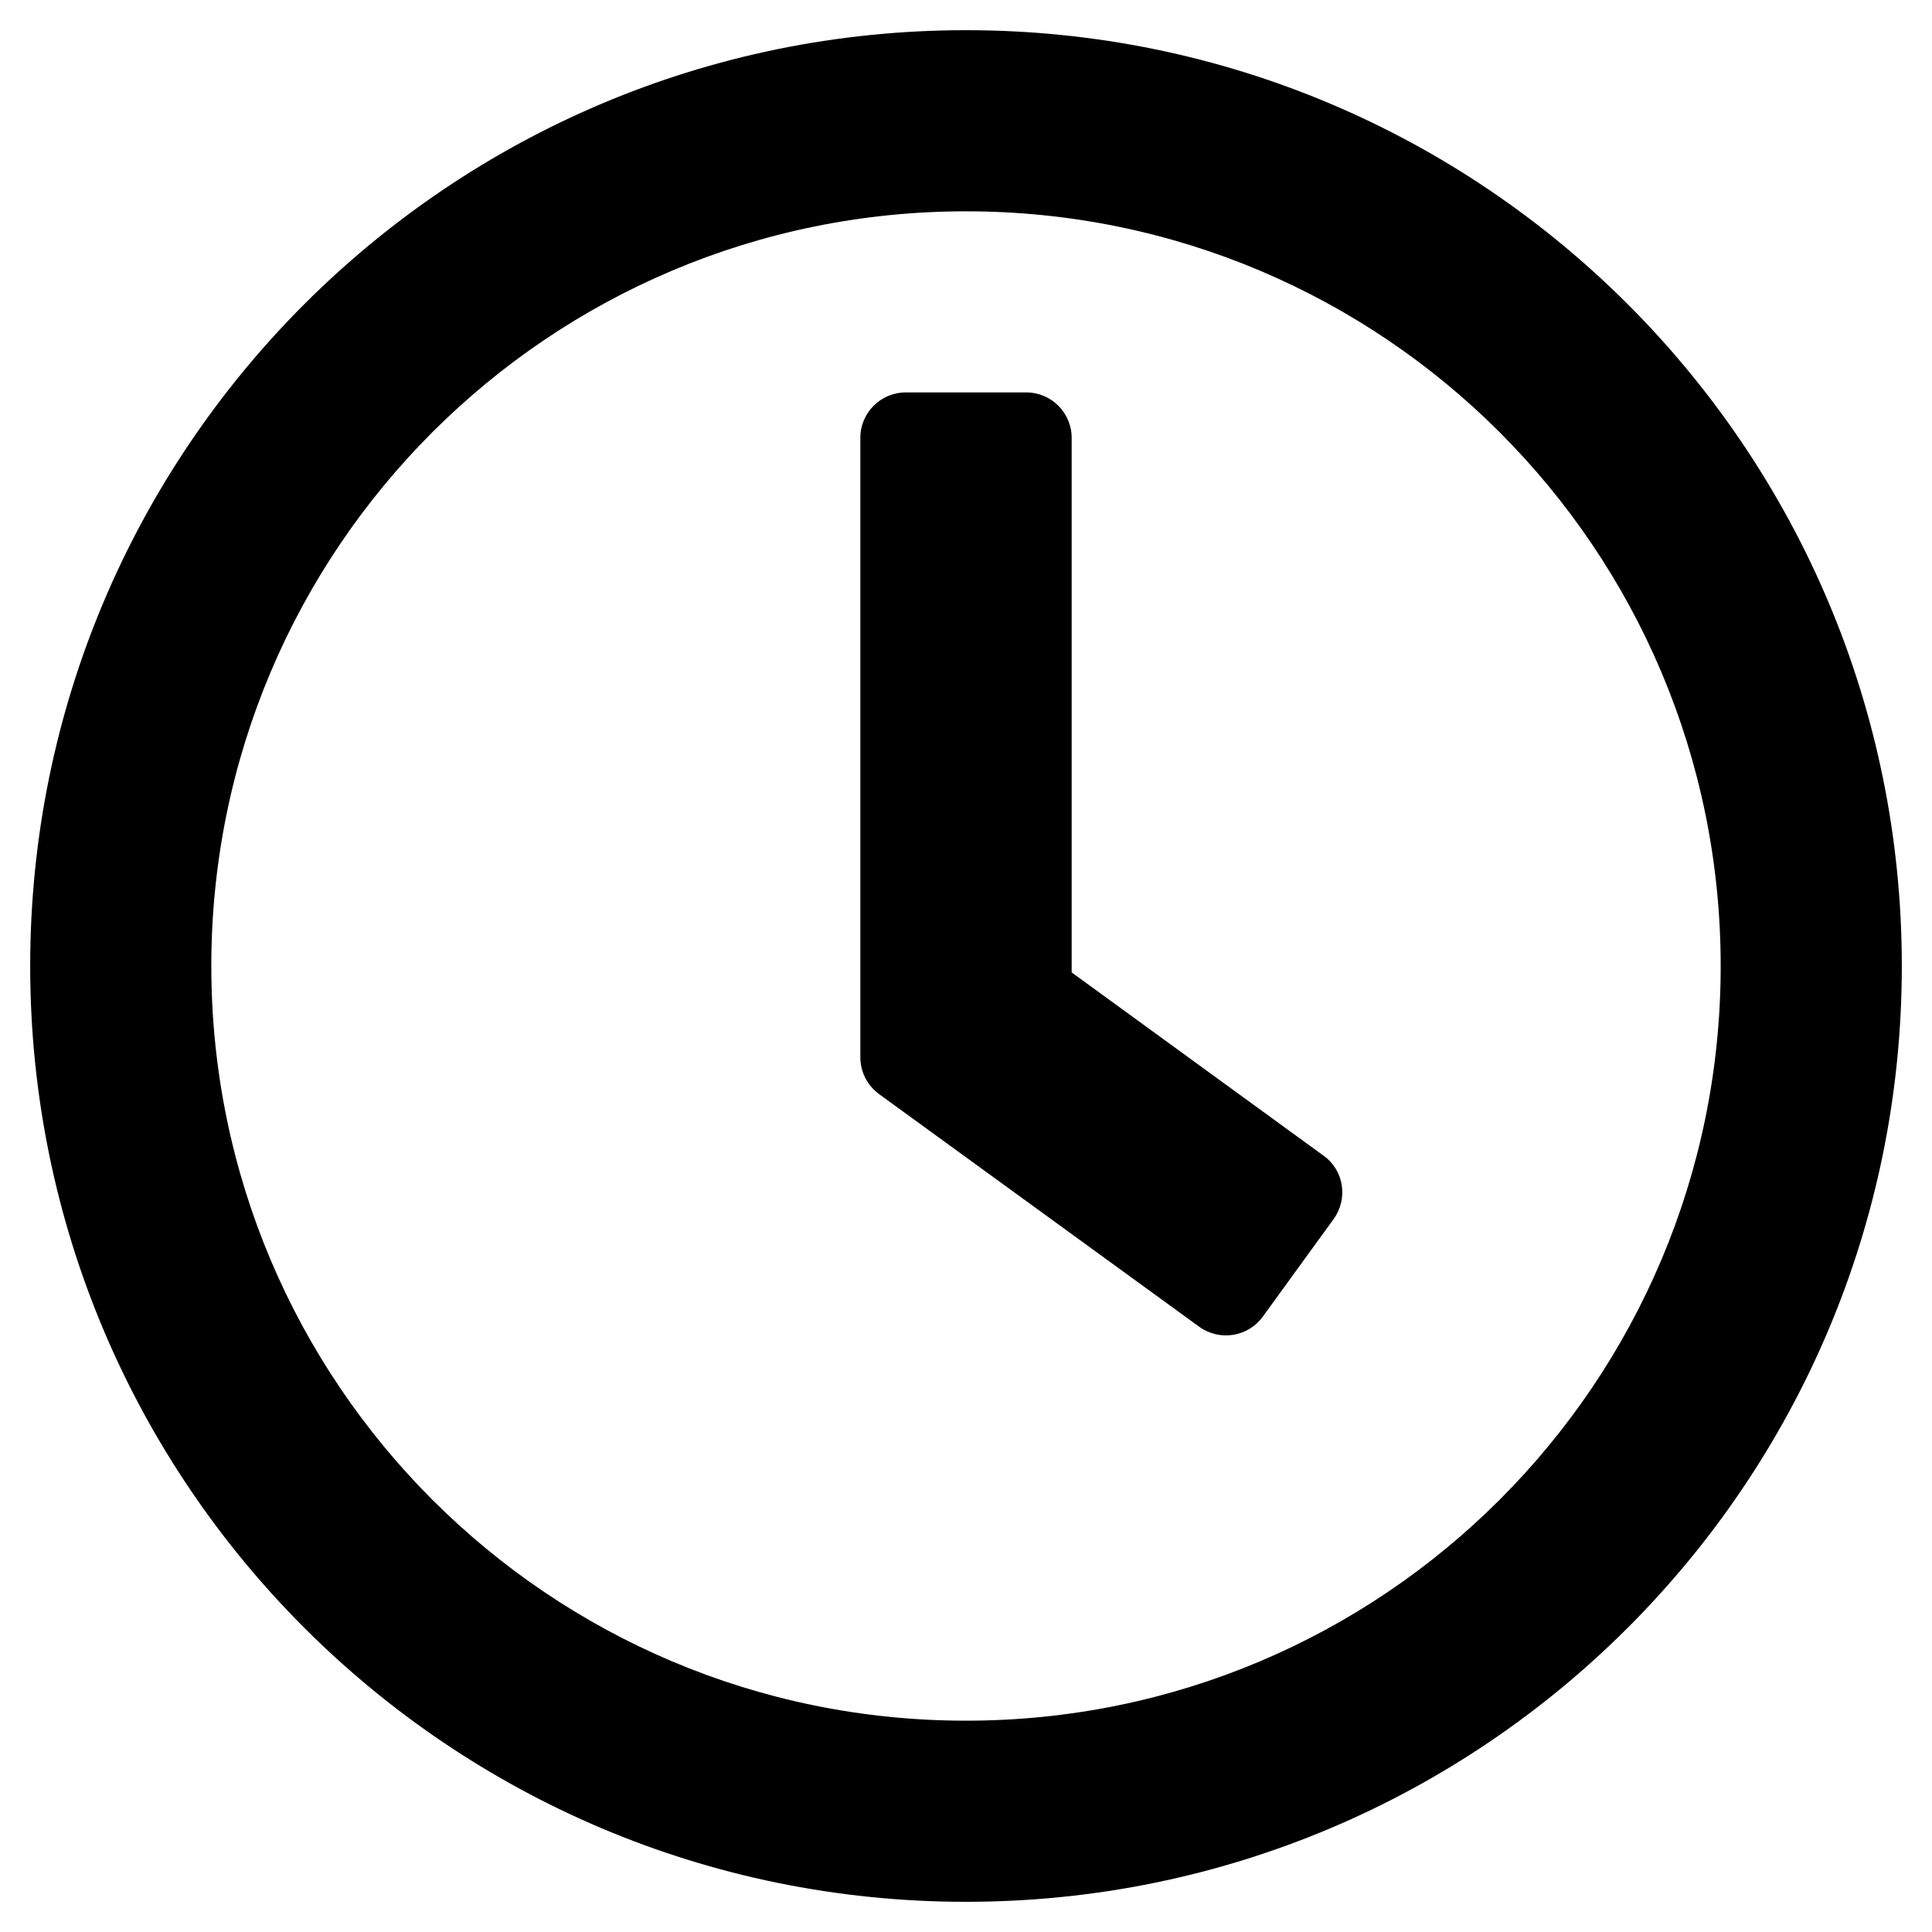
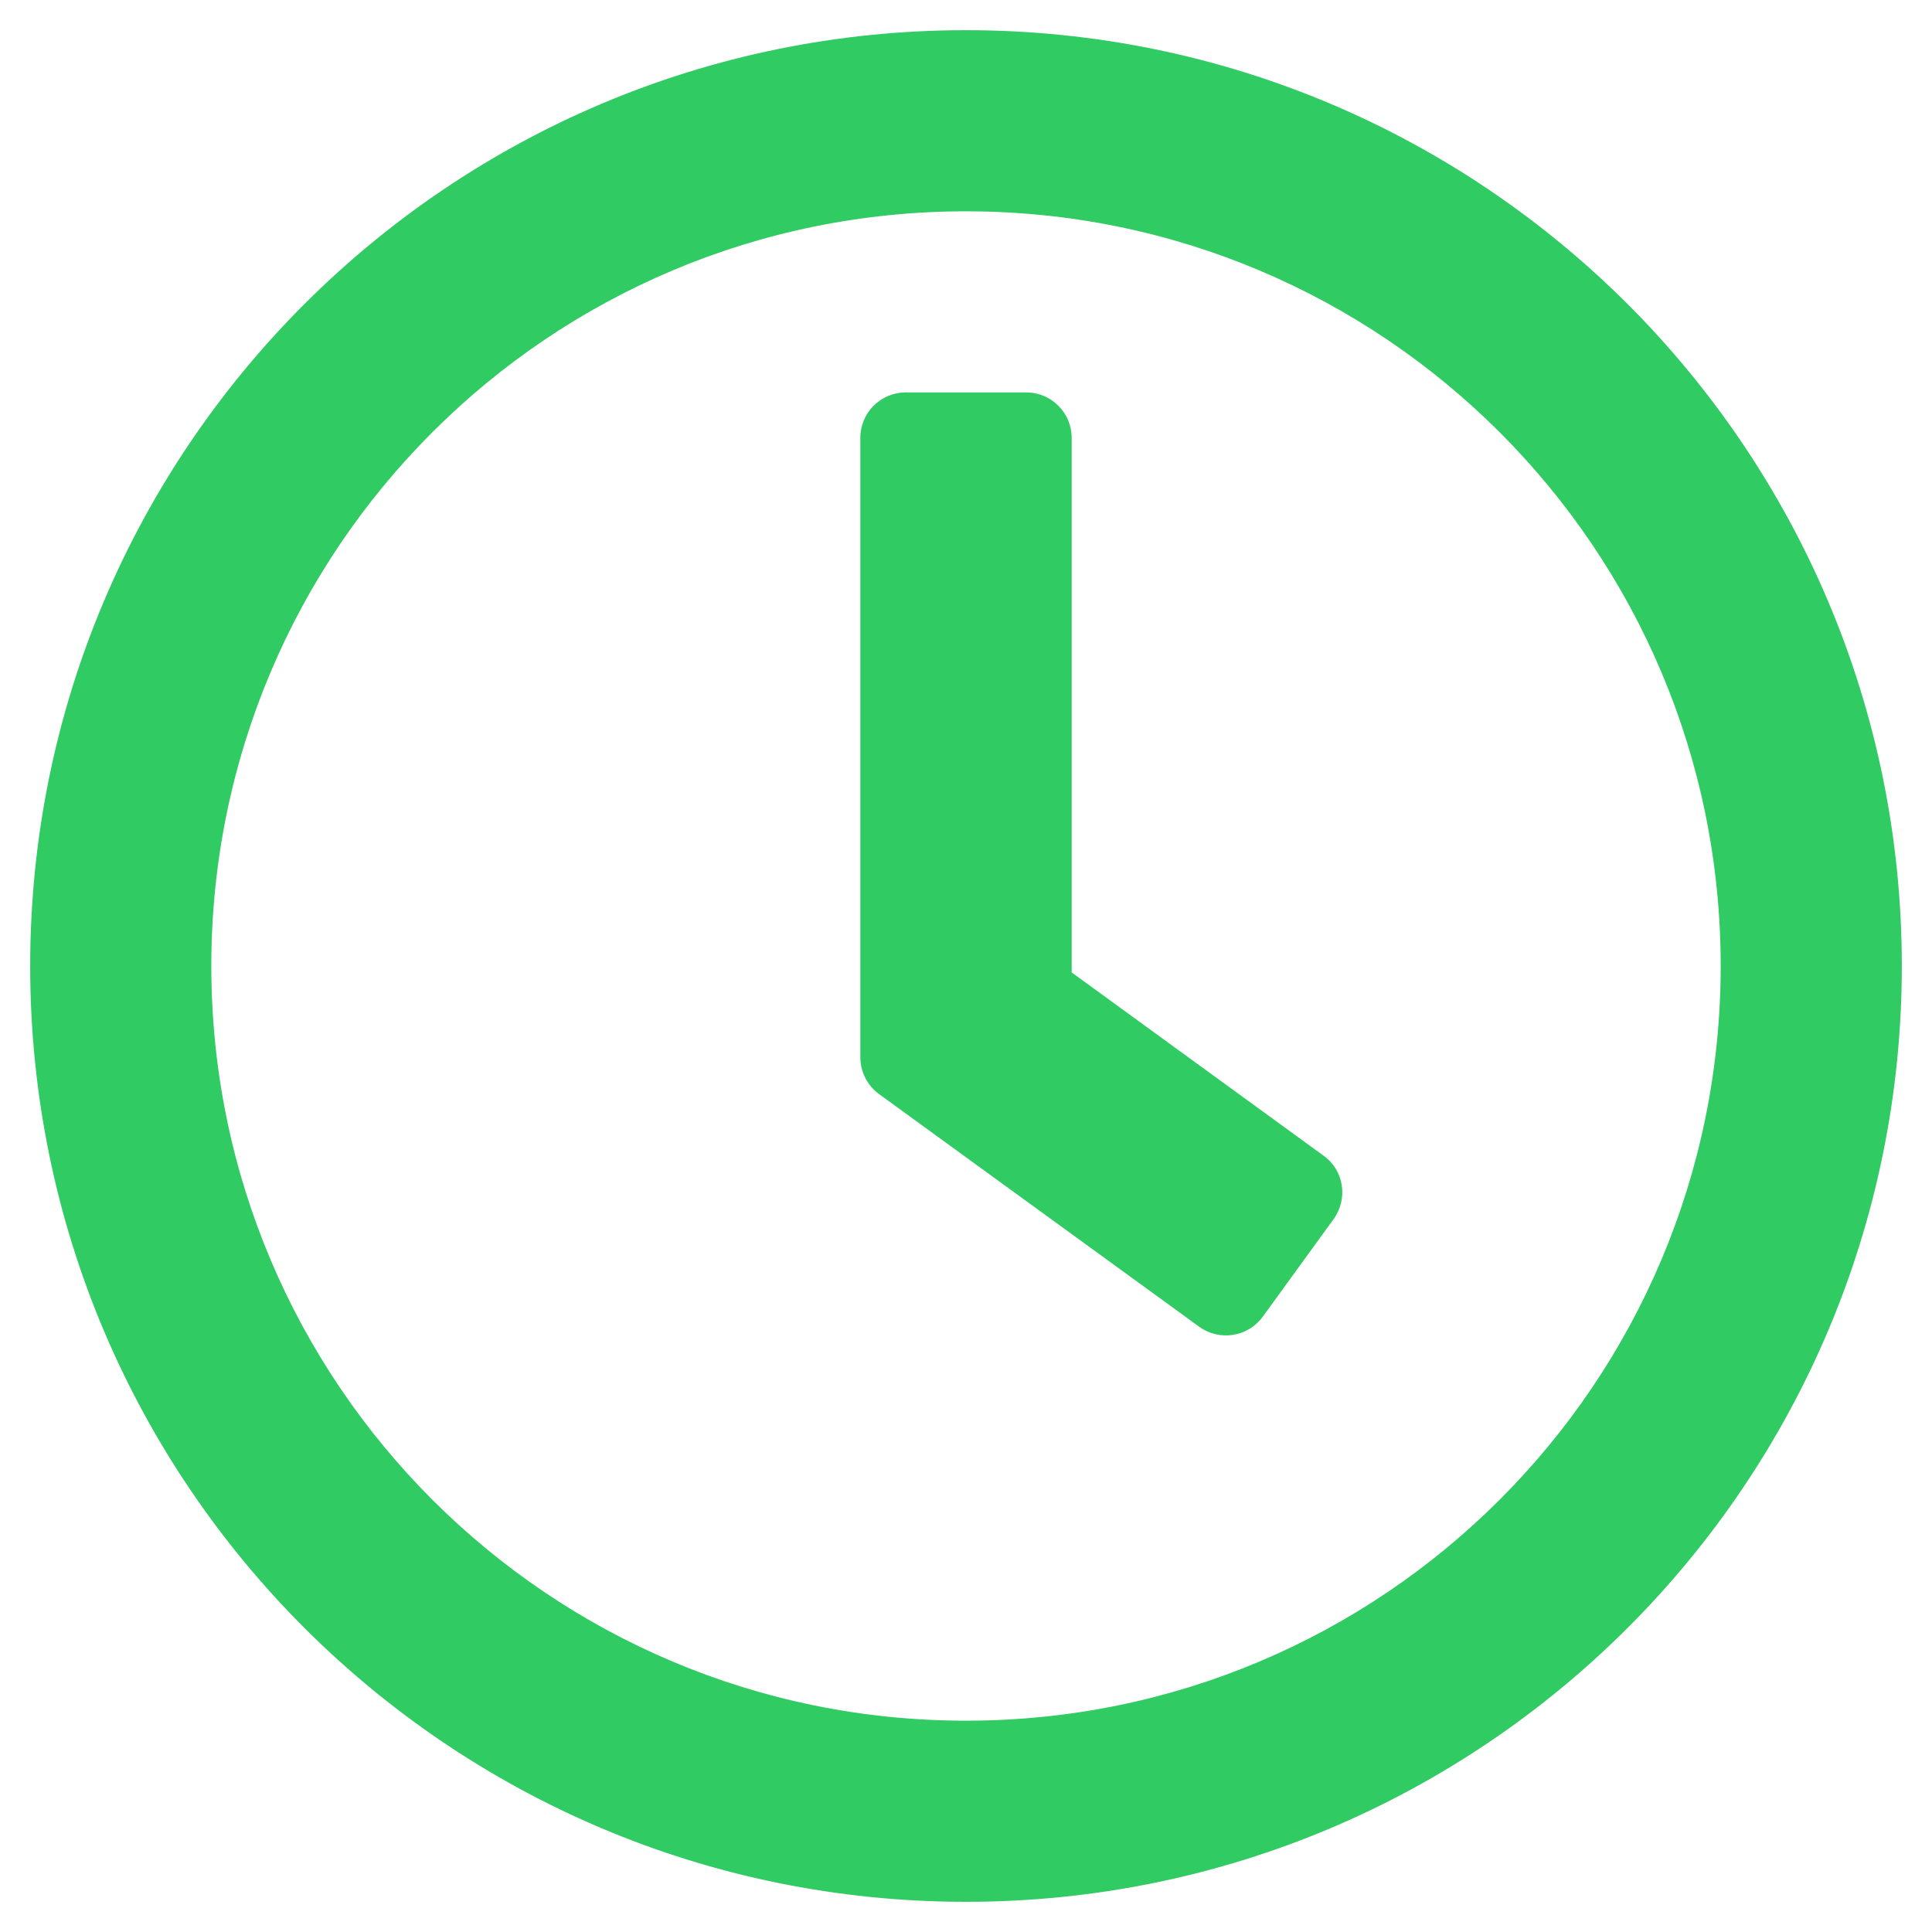
- <svg xmlns="http://www.w3.org/2000/svg" viewBox="0 0 512 512">
+ <svg xmlns="http://www.w3.org/2000/svg" fill="#30cb63" viewBox="0 0 512 512">
  <path d="M256 8C119 8 8 119 8 256s111 248 248 248 248-111 248-248S393 8 256 8zm0 448c-110.5 0-200-89.5-200-200S145.5 56 256 56s200 89.5 200 200-89.5 200-200 200zm61.8-104.4l-84.9-61.7c-3.1-2.3-4.9-5.9-4.9-9.7V116c0-6.6 5.4-12 12-12h32c6.6 0 12 5.4 12 12v141.7l66.8 48.6c5.4 3.9 6.5 11.4 2.6 16.8L334.6 349c-3.9 5.3-11.4 6.5-16.8 2.6z" />
</svg>
